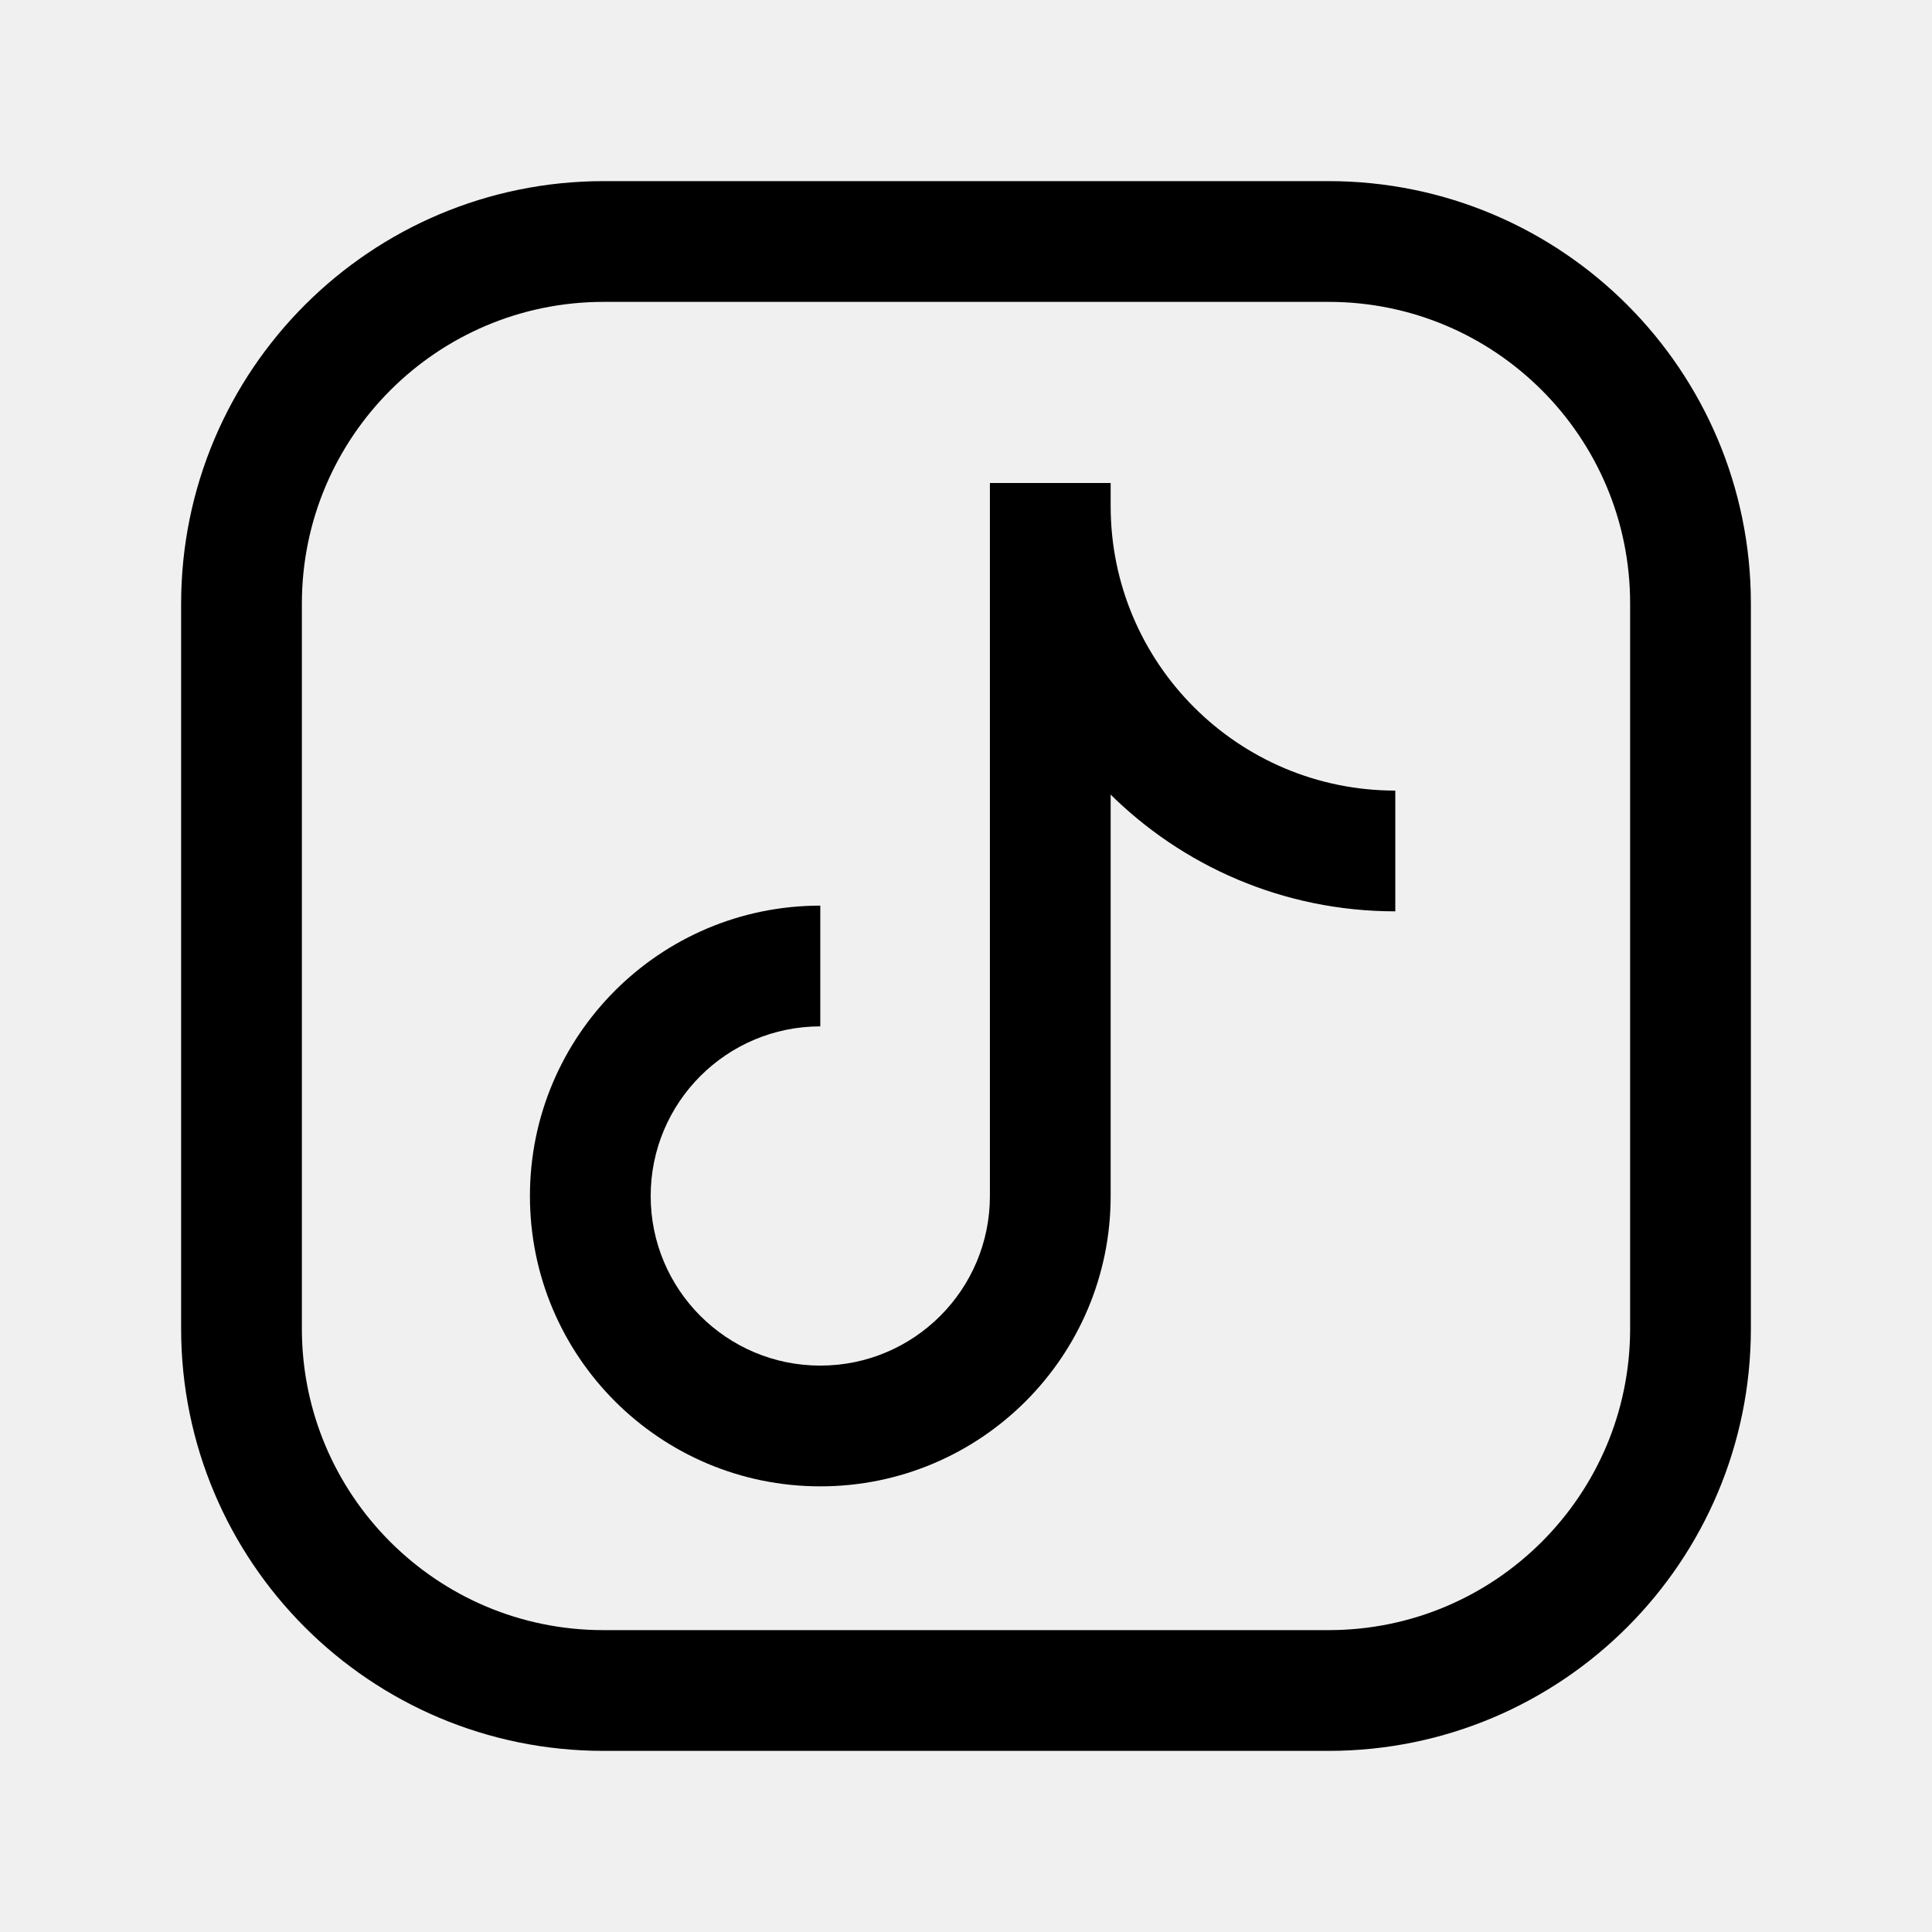
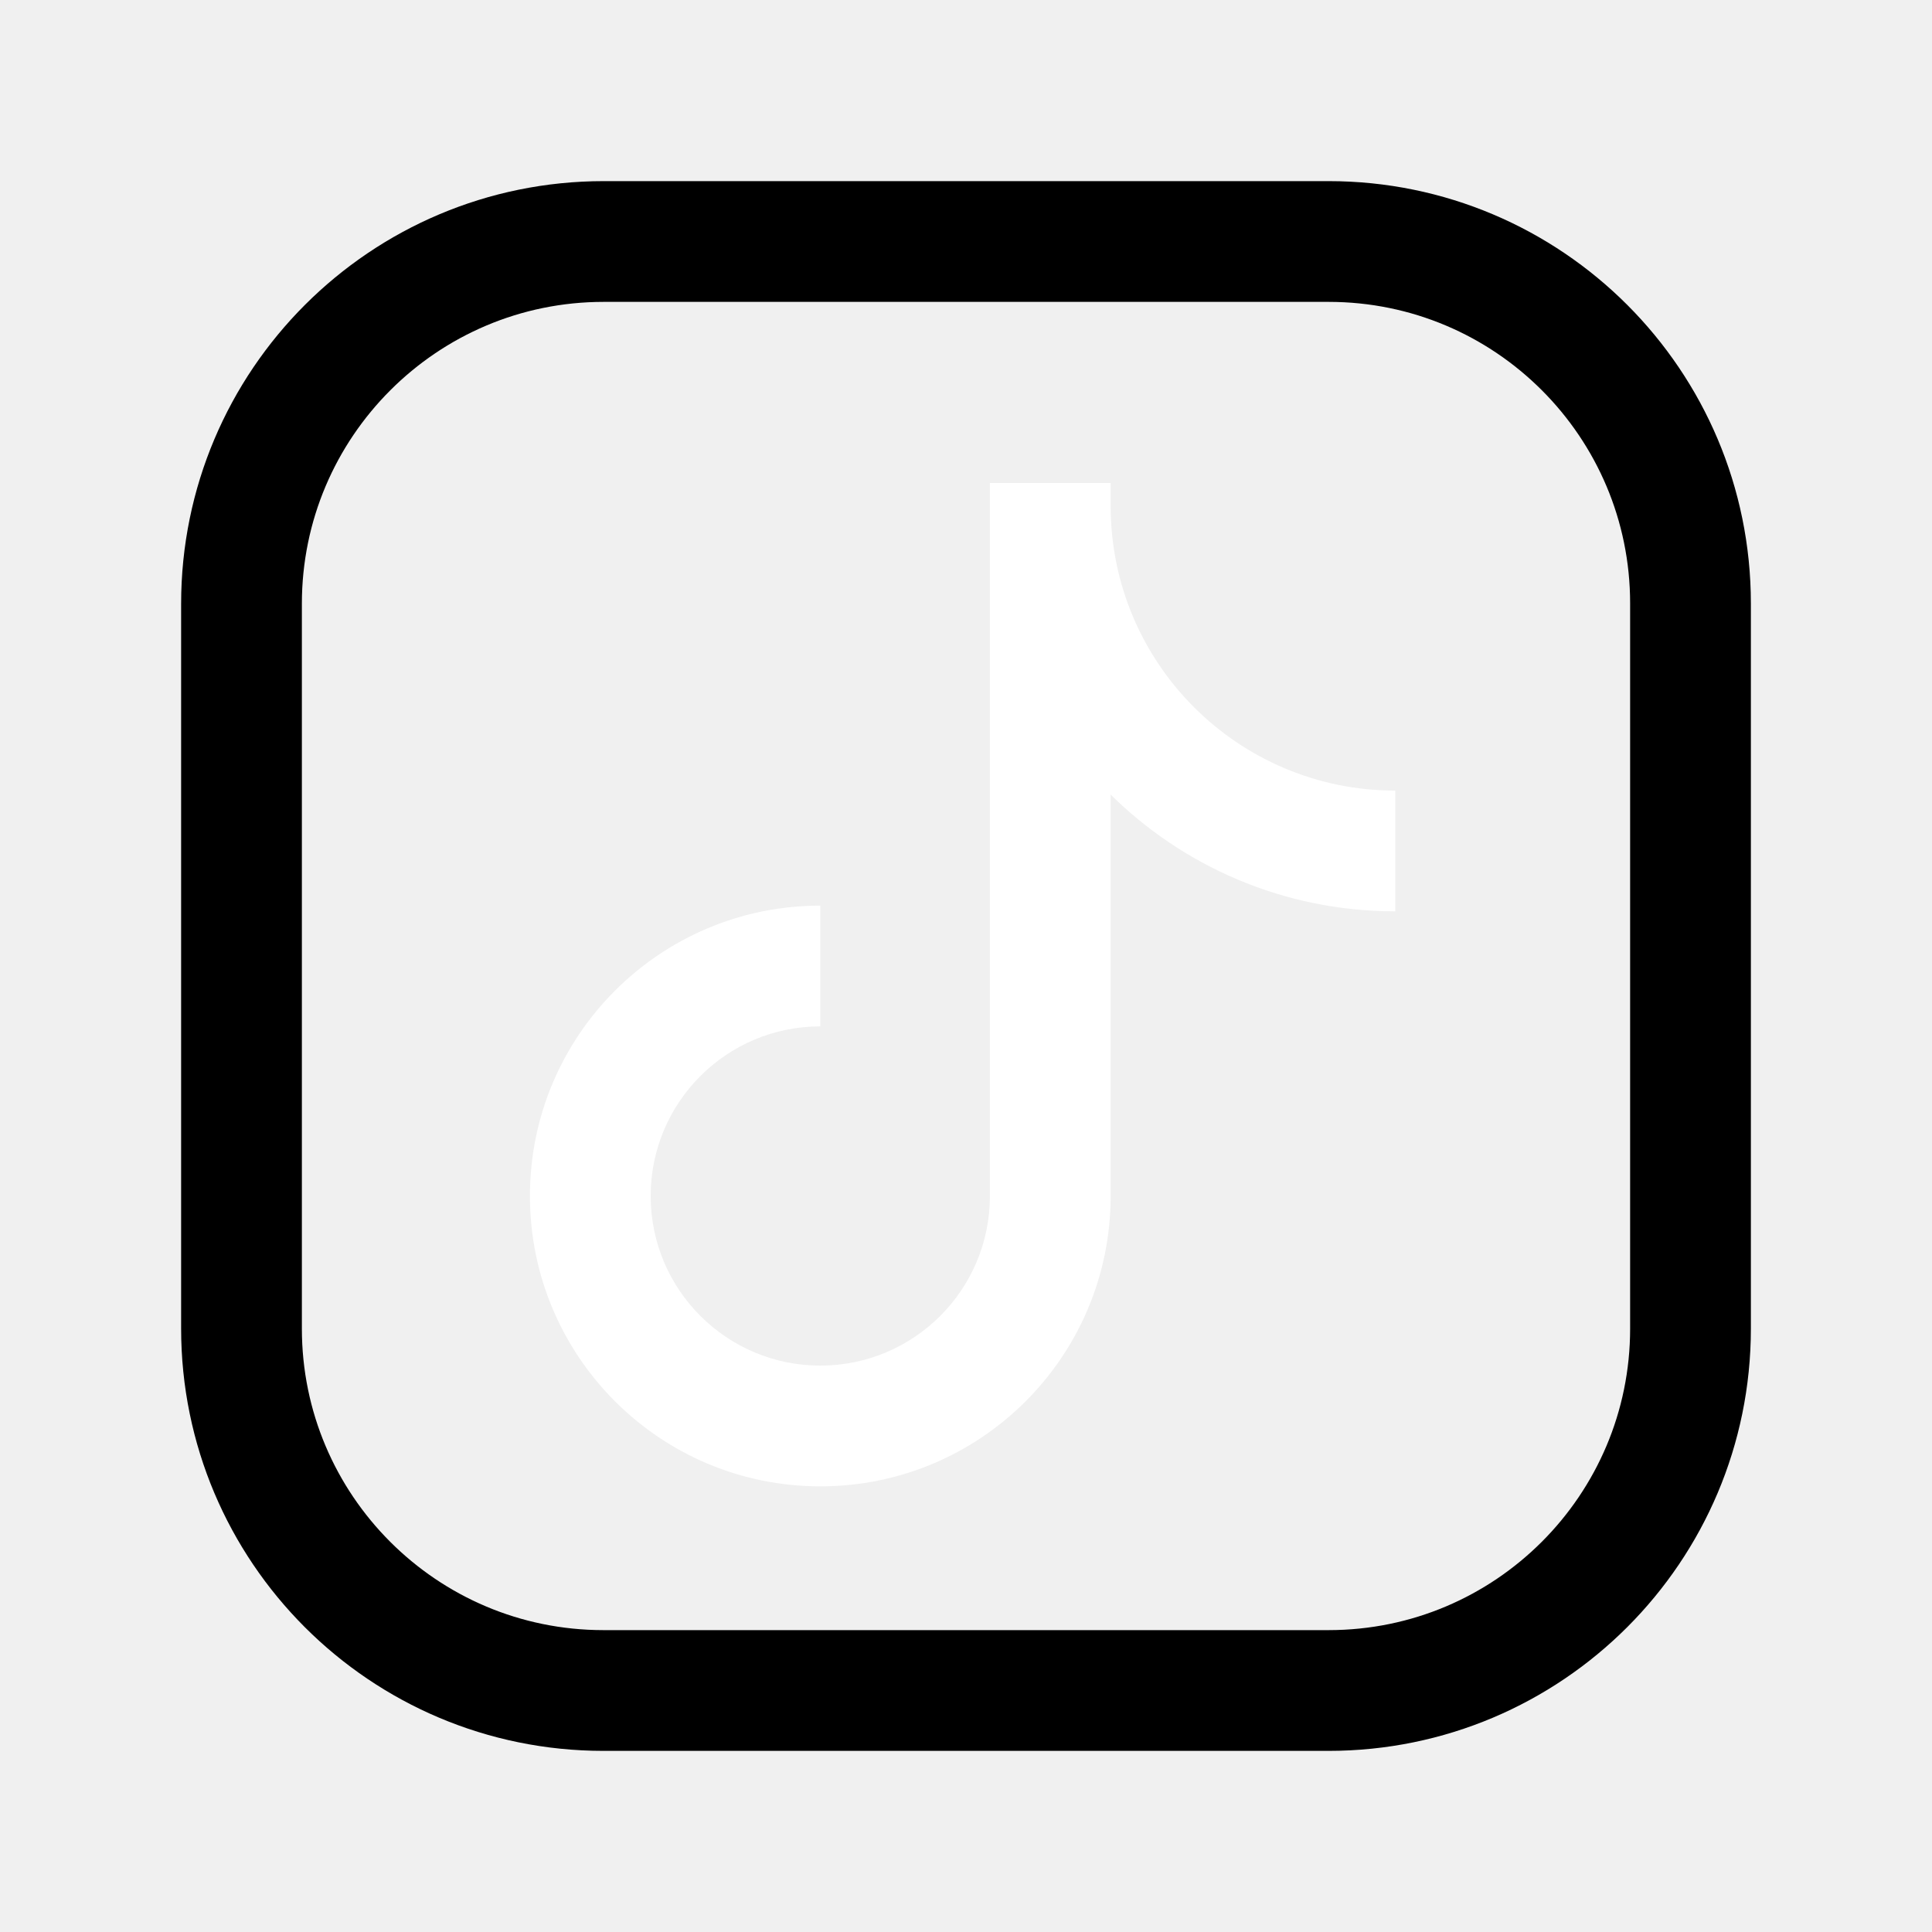
<svg xmlns="http://www.w3.org/2000/svg" width="24" height="24" viewBox="0 0 24 24" fill="none">
  <path fill-rule="evenodd" clip-rule="evenodd" d="M7.5 3H16.504C18.987 3 21 5.013 21 7.496V16.505C21 18.987 18.987 21 16.504 21H7.496C5.013 21 3 18.987 3 16.504V7.5C3 5.015 5.015 3 7.5 3V3Z" stroke="black" stroke-width="1.5" stroke-linecap="round" stroke-linejoin="round" />
-   <path d="M12.297 6V14.857H13.797V6H12.297ZM10.19 16.964C9.027 16.964 8.083 16.021 8.083 14.857H6.583C6.583 16.849 8.198 18.464 10.19 18.464V16.964ZM12.297 14.857C12.297 16.021 11.354 16.964 10.19 16.964V18.464C12.183 18.464 13.797 16.849 13.797 14.857H12.297ZM10.19 11.25C8.198 11.25 6.583 12.865 6.583 14.857H8.083C8.083 13.693 9.027 12.75 10.19 12.75V11.25ZM17.333 9.821C15.38 9.821 13.797 8.238 13.797 6.286H12.297C12.297 9.067 14.552 11.321 17.333 11.321V9.821Z" fill="black" />
+   <path d="M12.297 6V14.857H13.797V6H12.297ZM10.19 16.964C9.027 16.964 8.083 16.021 8.083 14.857H6.583C6.583 16.849 8.198 18.464 10.19 18.464V16.964ZM12.297 14.857C12.297 16.021 11.354 16.964 10.19 16.964V18.464C12.183 18.464 13.797 16.849 13.797 14.857H12.297ZM10.19 11.25C8.198 11.25 6.583 12.865 6.583 14.857H8.083C8.083 13.693 9.027 12.75 10.19 12.75V11.25ZM17.333 9.821C15.38 9.821 13.797 8.238 13.797 6.286H12.297C12.297 9.067 14.552 11.321 17.333 11.321V9.821Z" fill="white" />
</svg>
